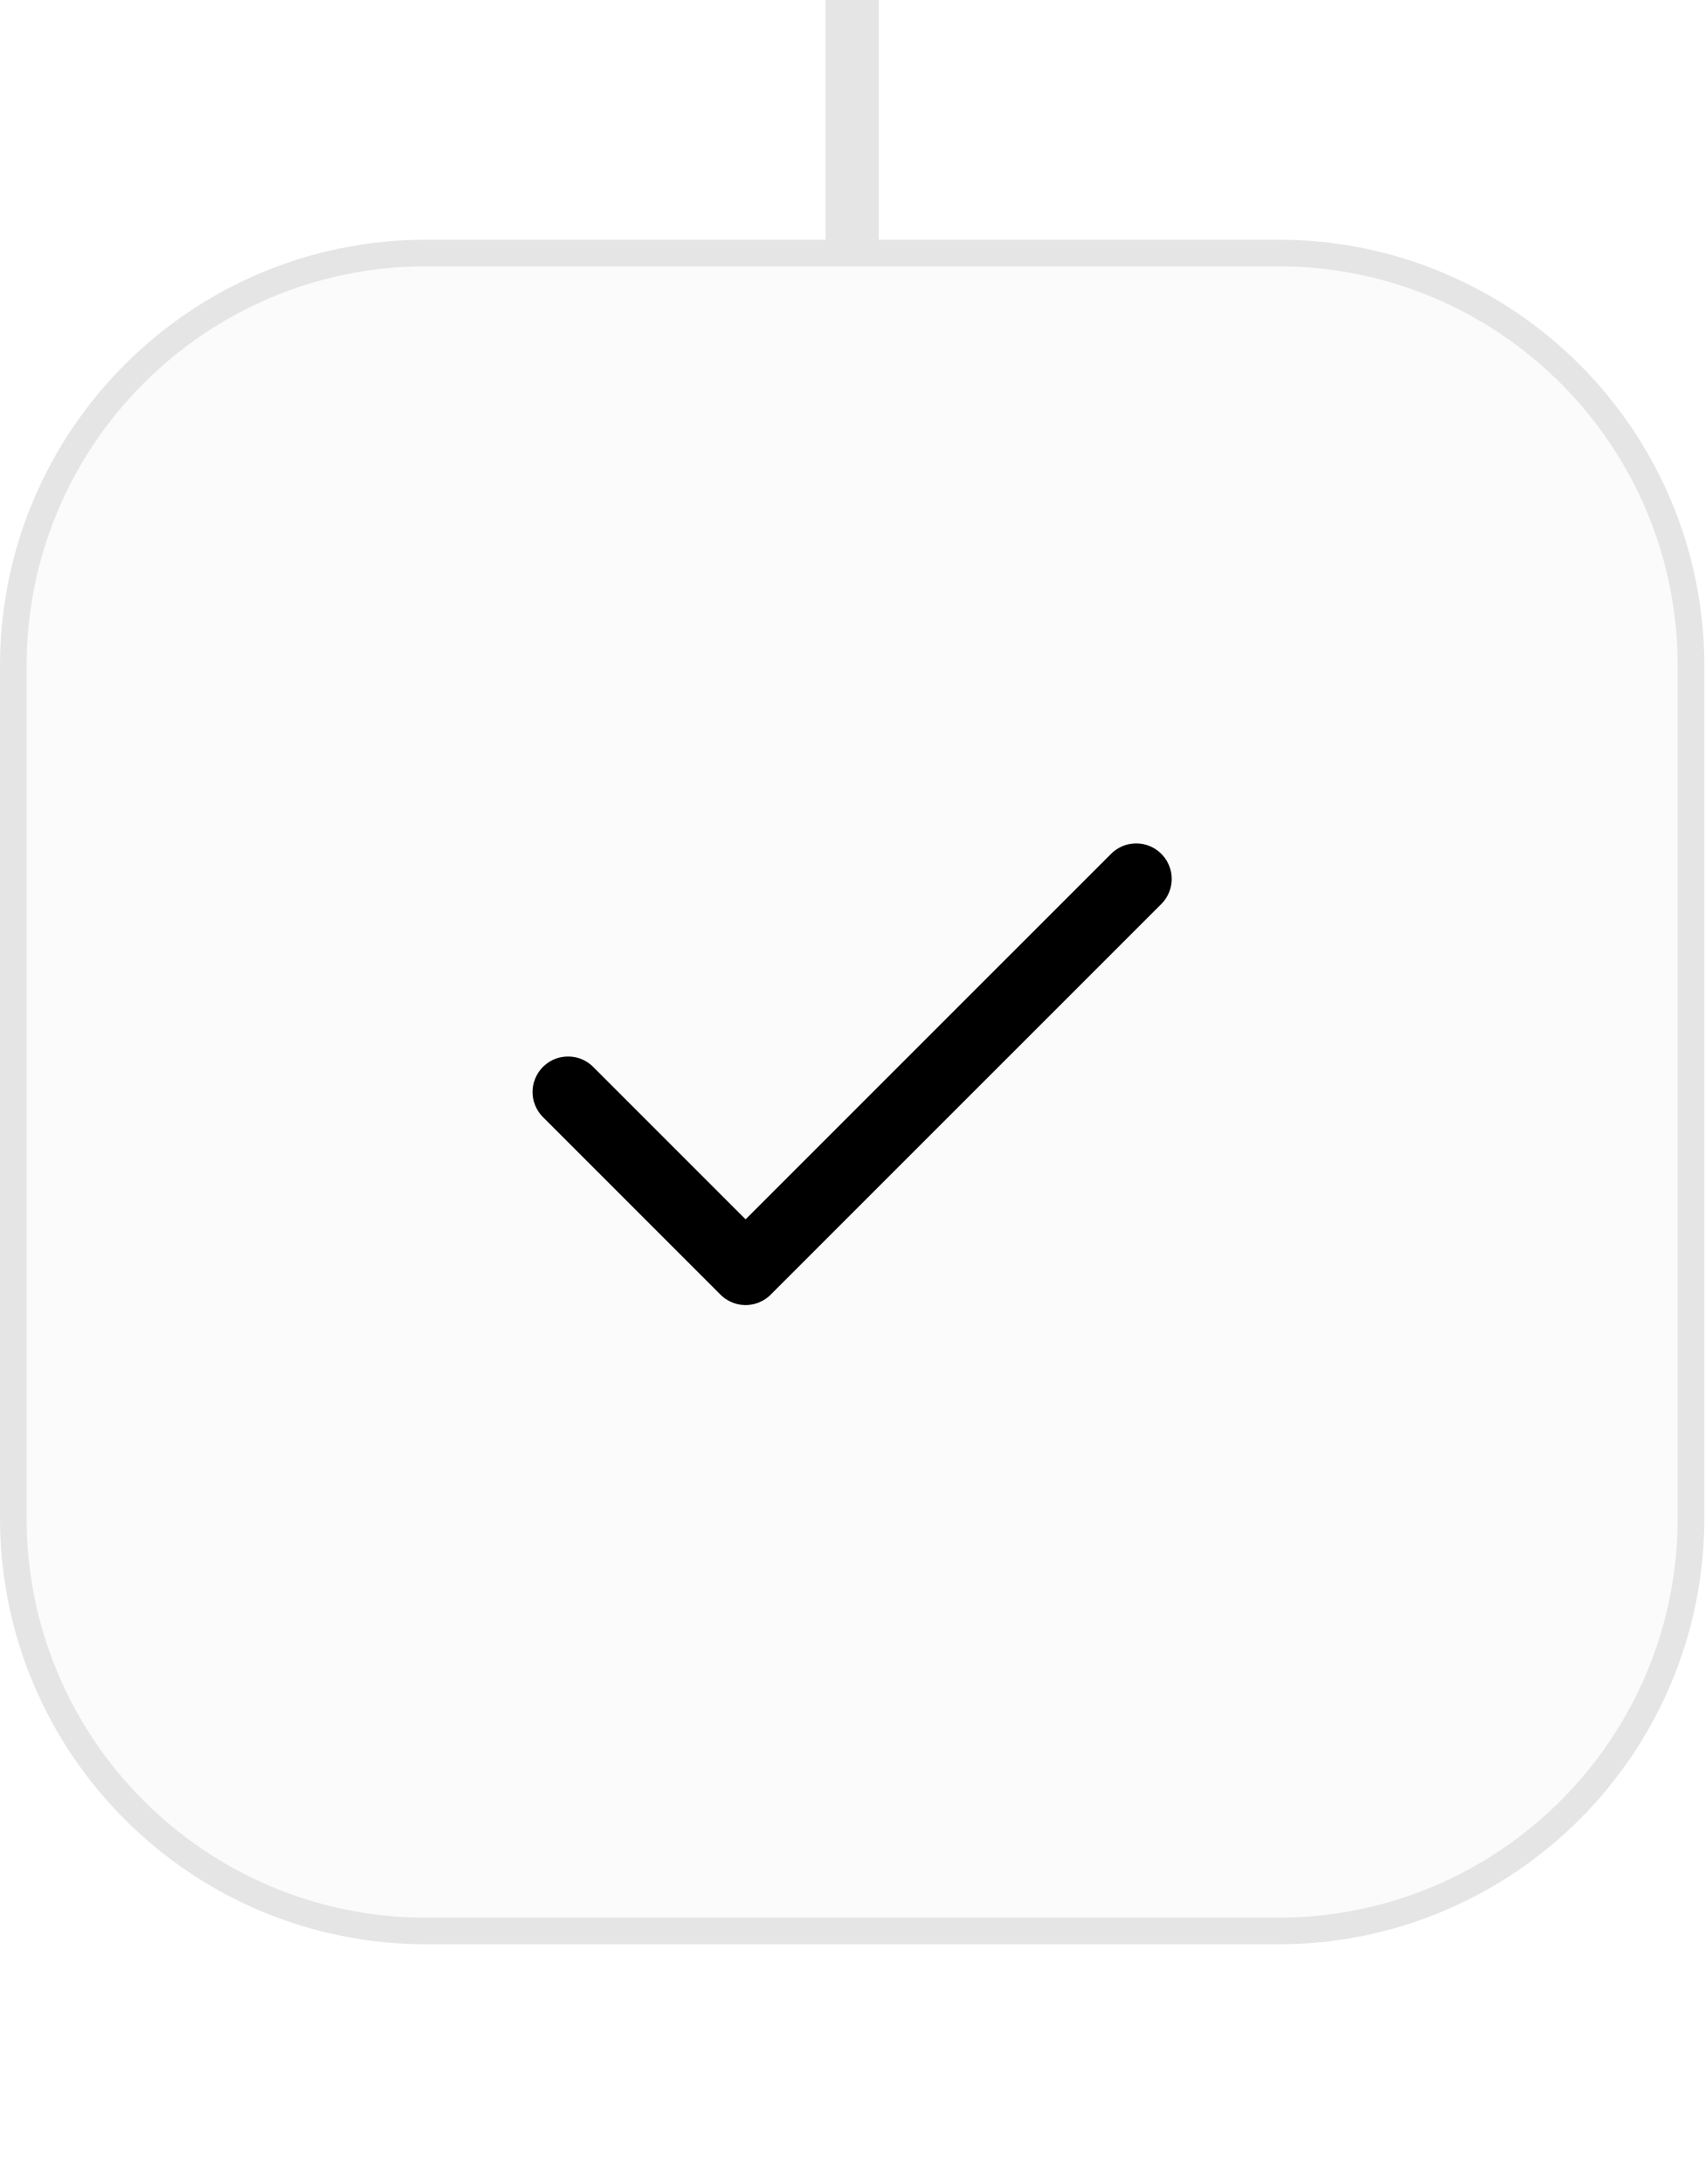
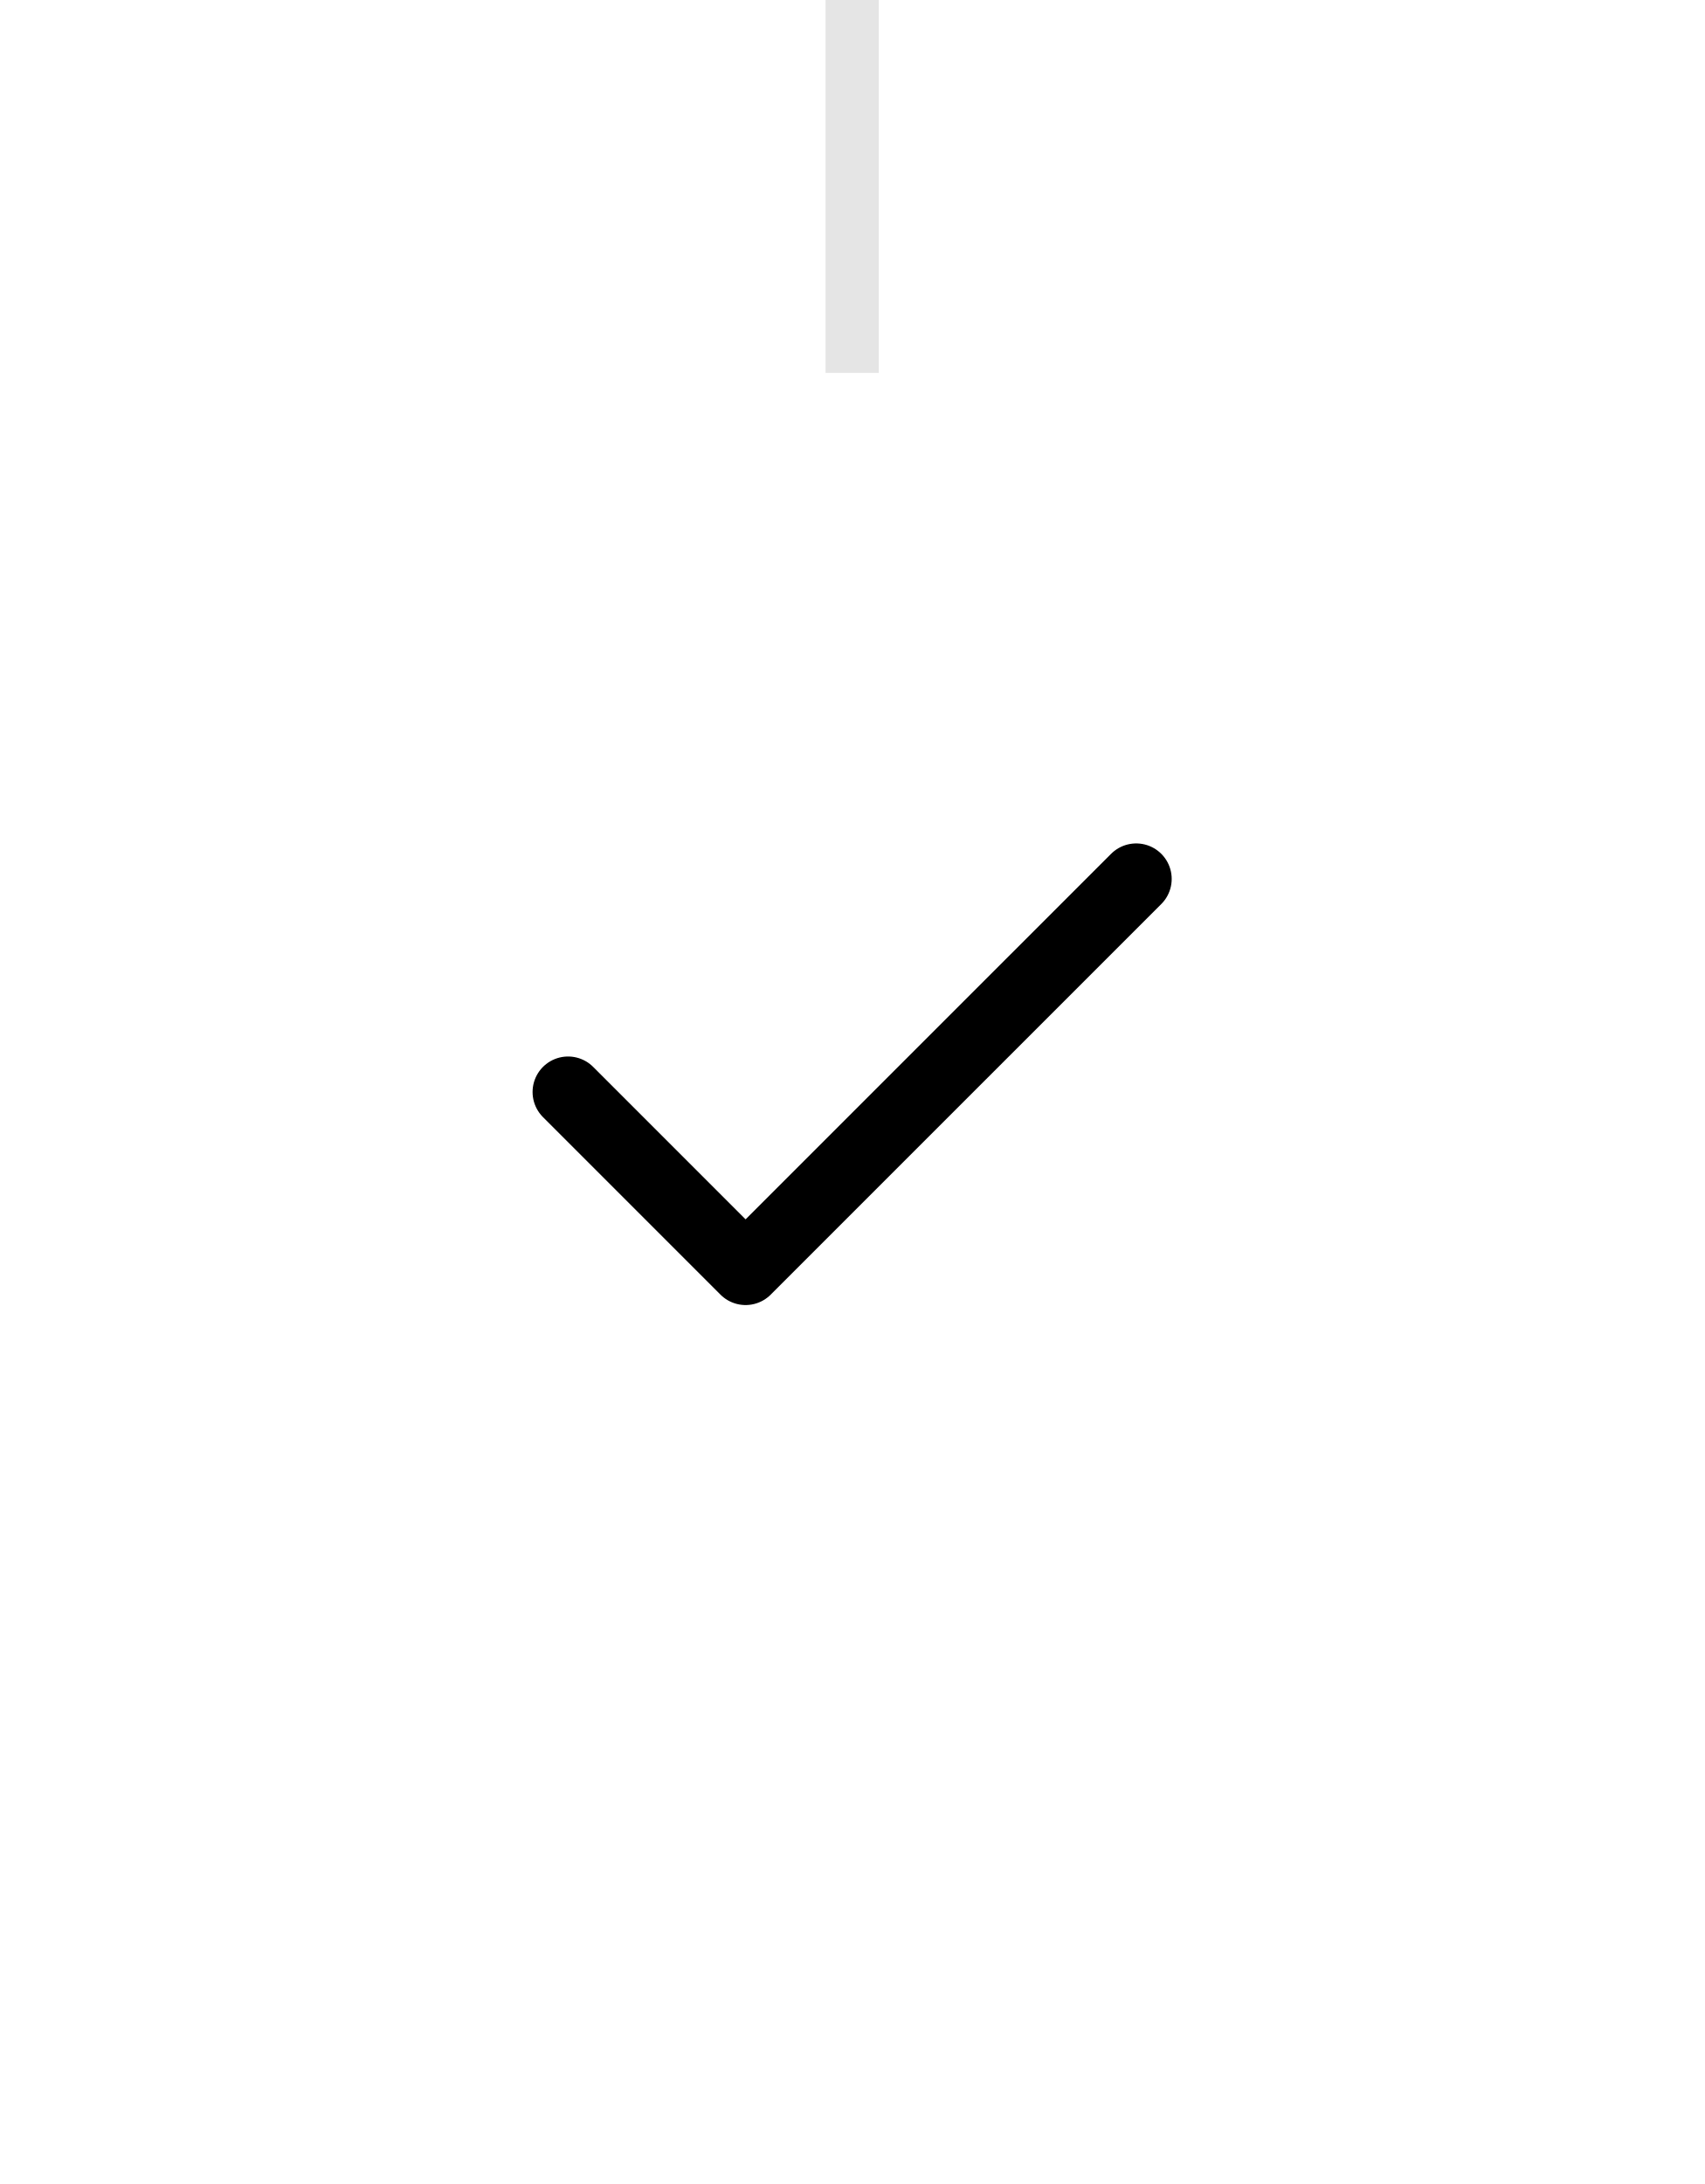
<svg xmlns="http://www.w3.org/2000/svg" width="32" height="41" viewBox="0 0 32 41" fill="none">
  <path d="M16 0.5V6.5" stroke="#E5E5E5" stroke-linecap="square" />
-   <rect x="0.25" y="4.75" width="31.5" height="31.5" rx="7.75" fill="#FBFBFB" stroke="#E5E5E5" stroke-width="0.5" />
  <path d="M21.333 16.5L13.999 23.833L10.666 20.5" stroke="black" stroke-width="1.333" stroke-linecap="round" stroke-linejoin="round" />
</svg>
